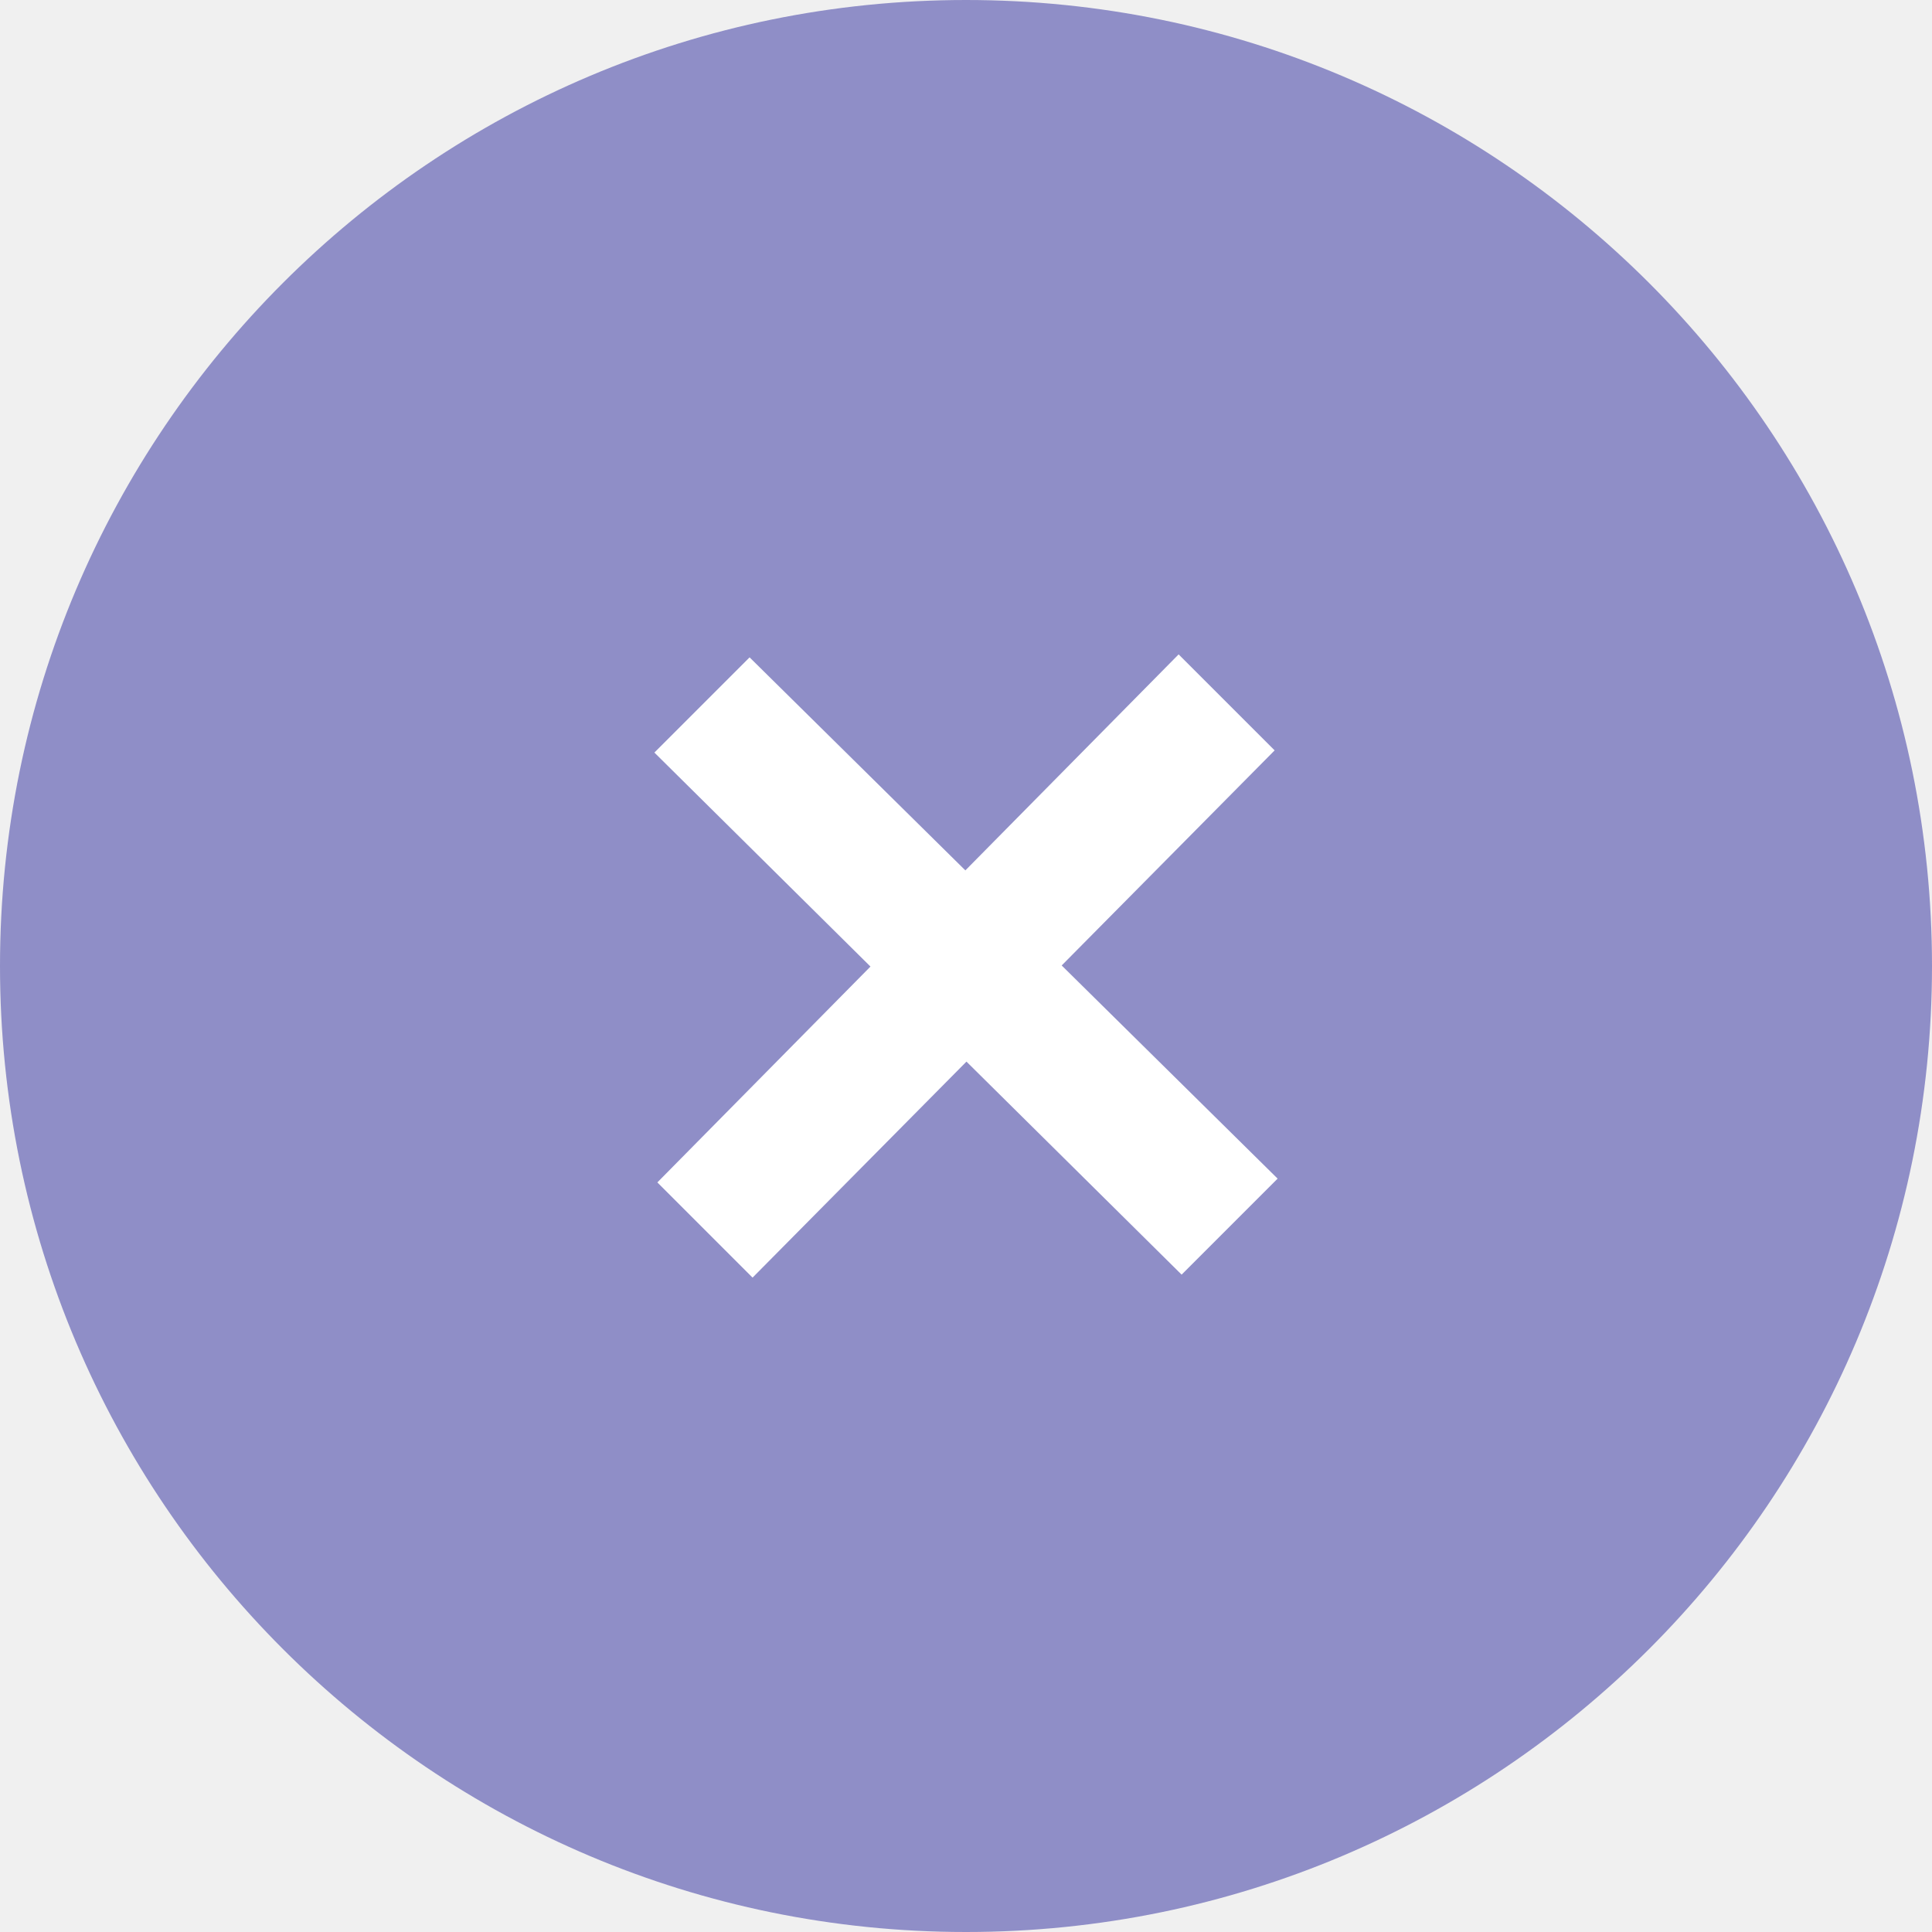
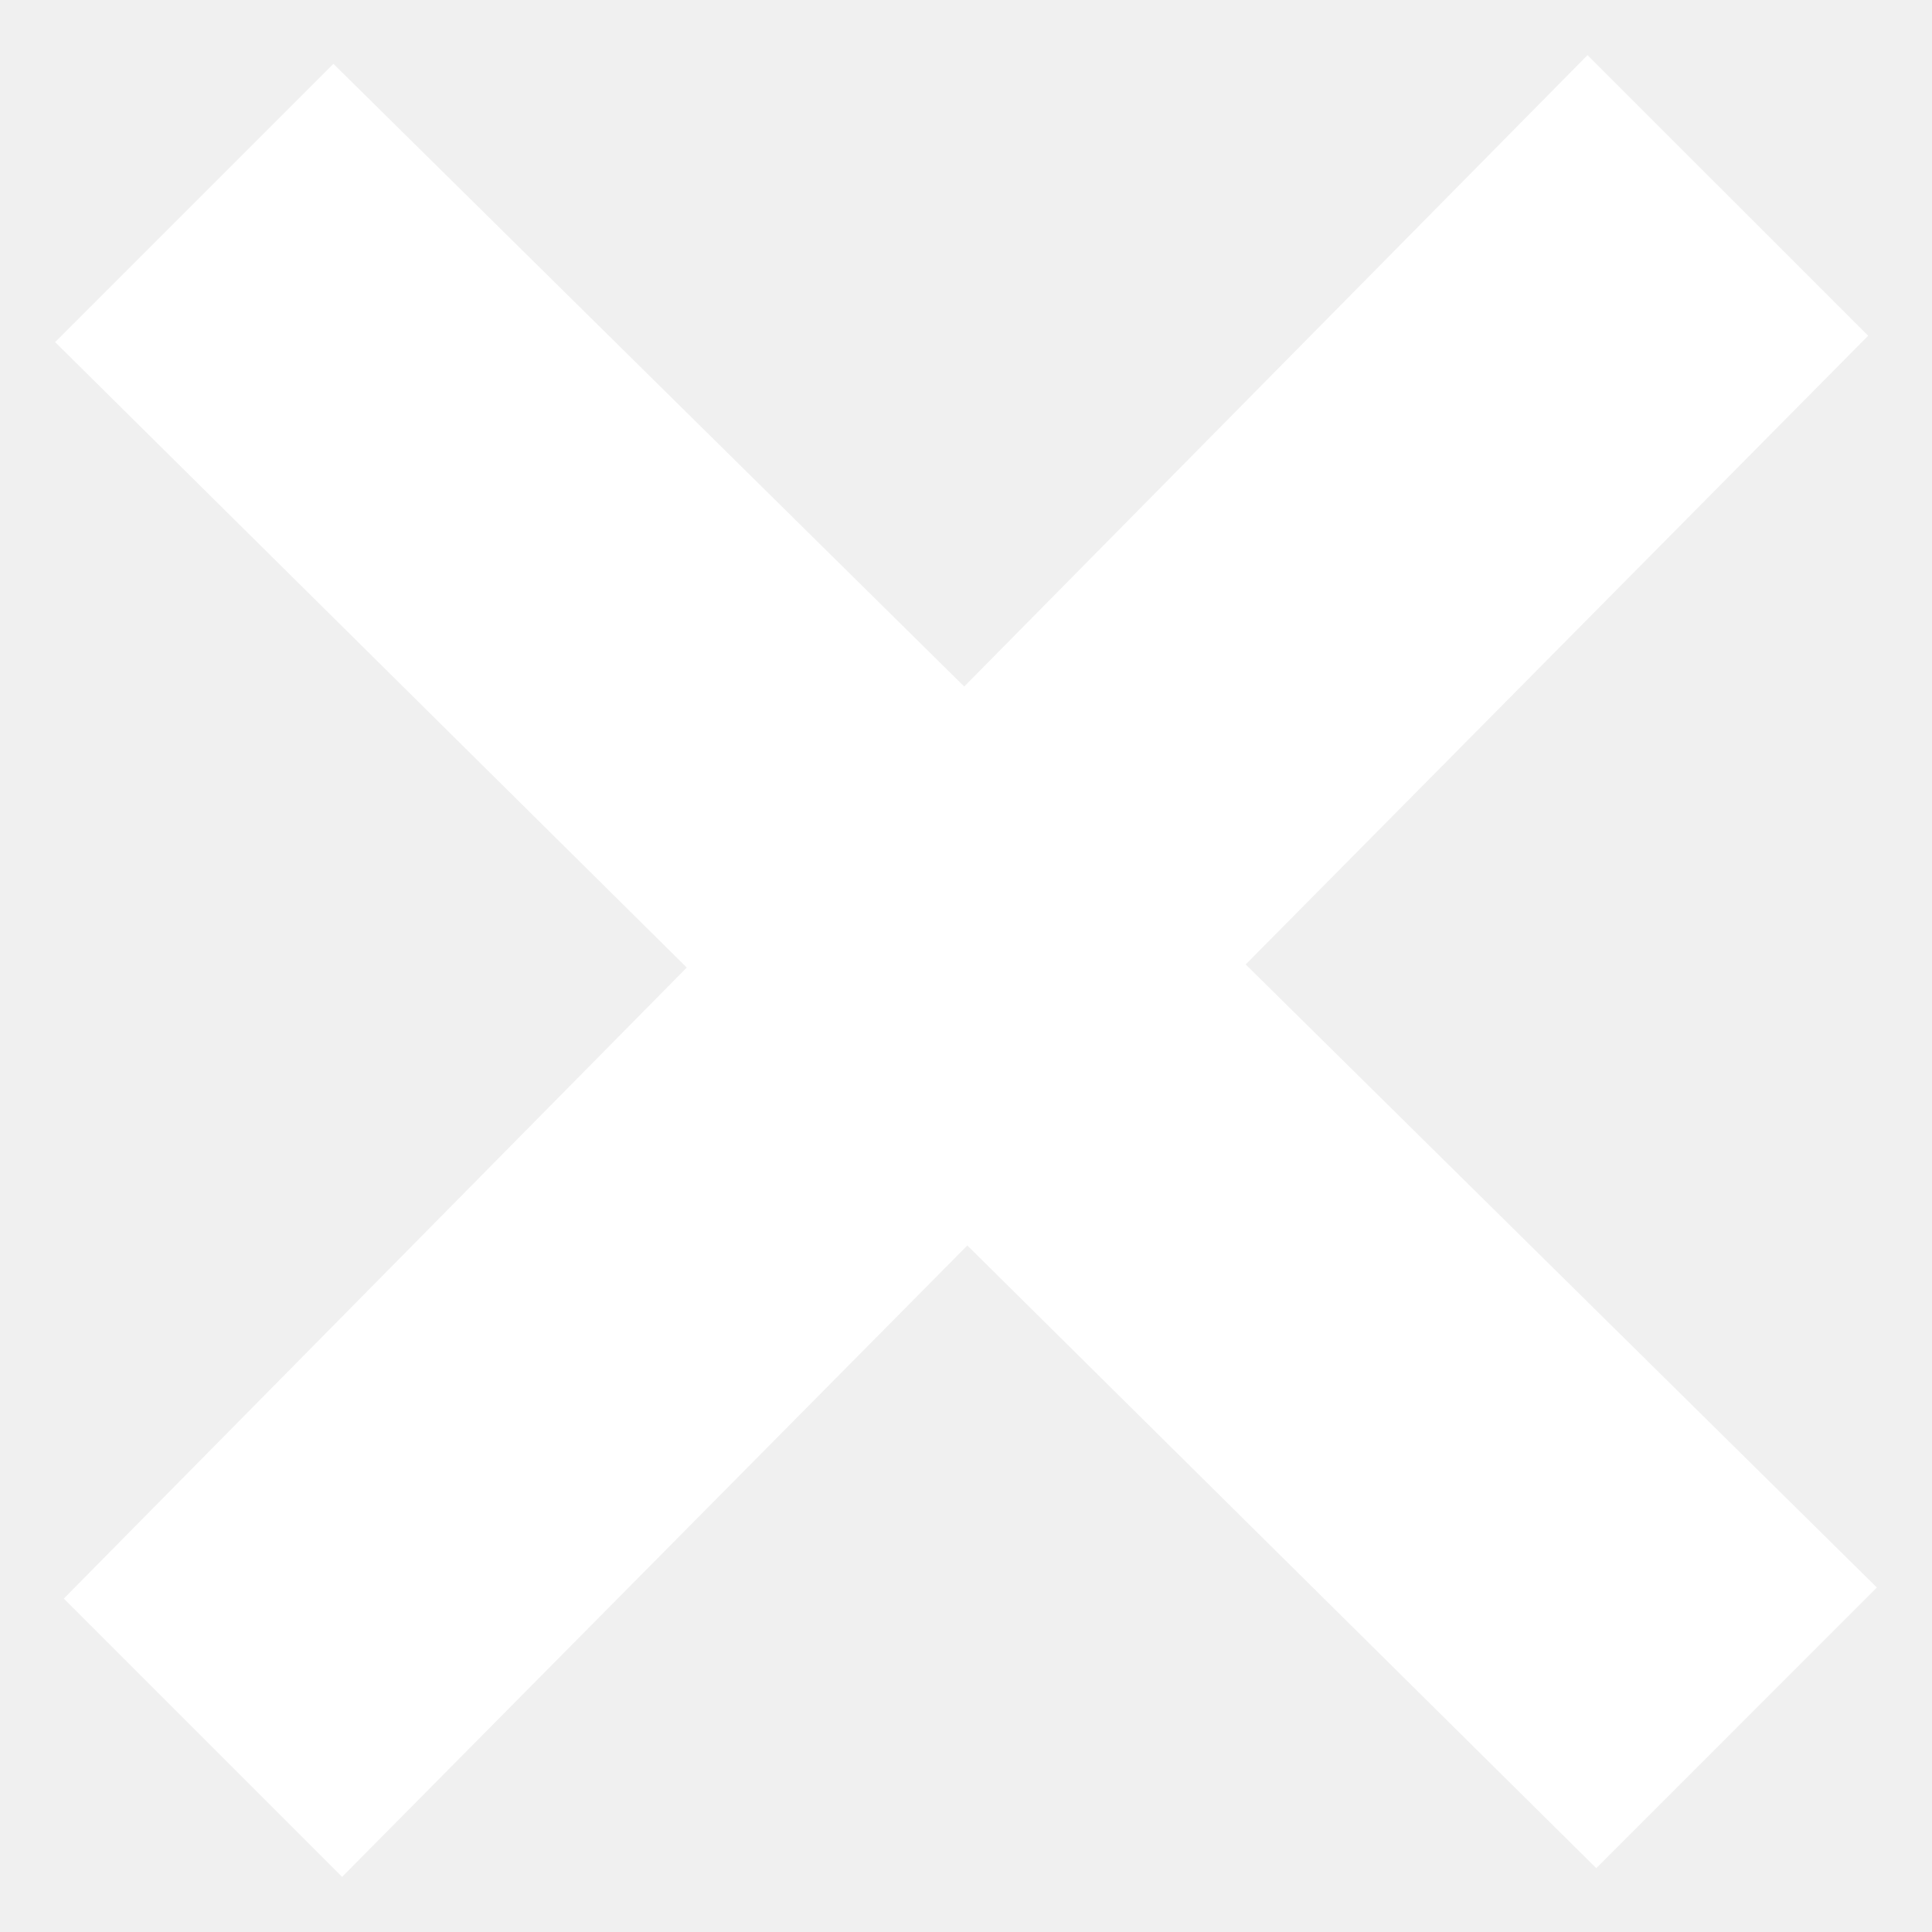
- <svg xmlns="http://www.w3.org/2000/svg" width="76" height="76" viewBox="0 0 76 76" fill="none">
-   <circle cx="38" cy="38" r="38" fill="#8F8EC7" />
-   <path d="M50.258 46.364L41.764 37.979L50.141 29.518L46.364 25.742L37.975 34.239L29.487 25.859L25.742 29.604L34.242 38.022L25.859 46.513L29.604 50.258L38.018 41.761L46.482 50.141L50.258 46.364Z" fill="white" />
+ <svg xmlns="http://www.w3.org/2000/svg" width="26" height="26" viewBox="0 0 26 26" fill="none">
+   <path d="M25.258 21.364L16.764 12.979L25.141 4.518L21.364 0.742L12.976 9.239L4.487 0.859L0.742 4.604L9.242 13.021L0.859 21.513L4.604 25.258L13.018 16.761L21.482 25.141L25.258 21.364Z" fill="white" />
</svg>
